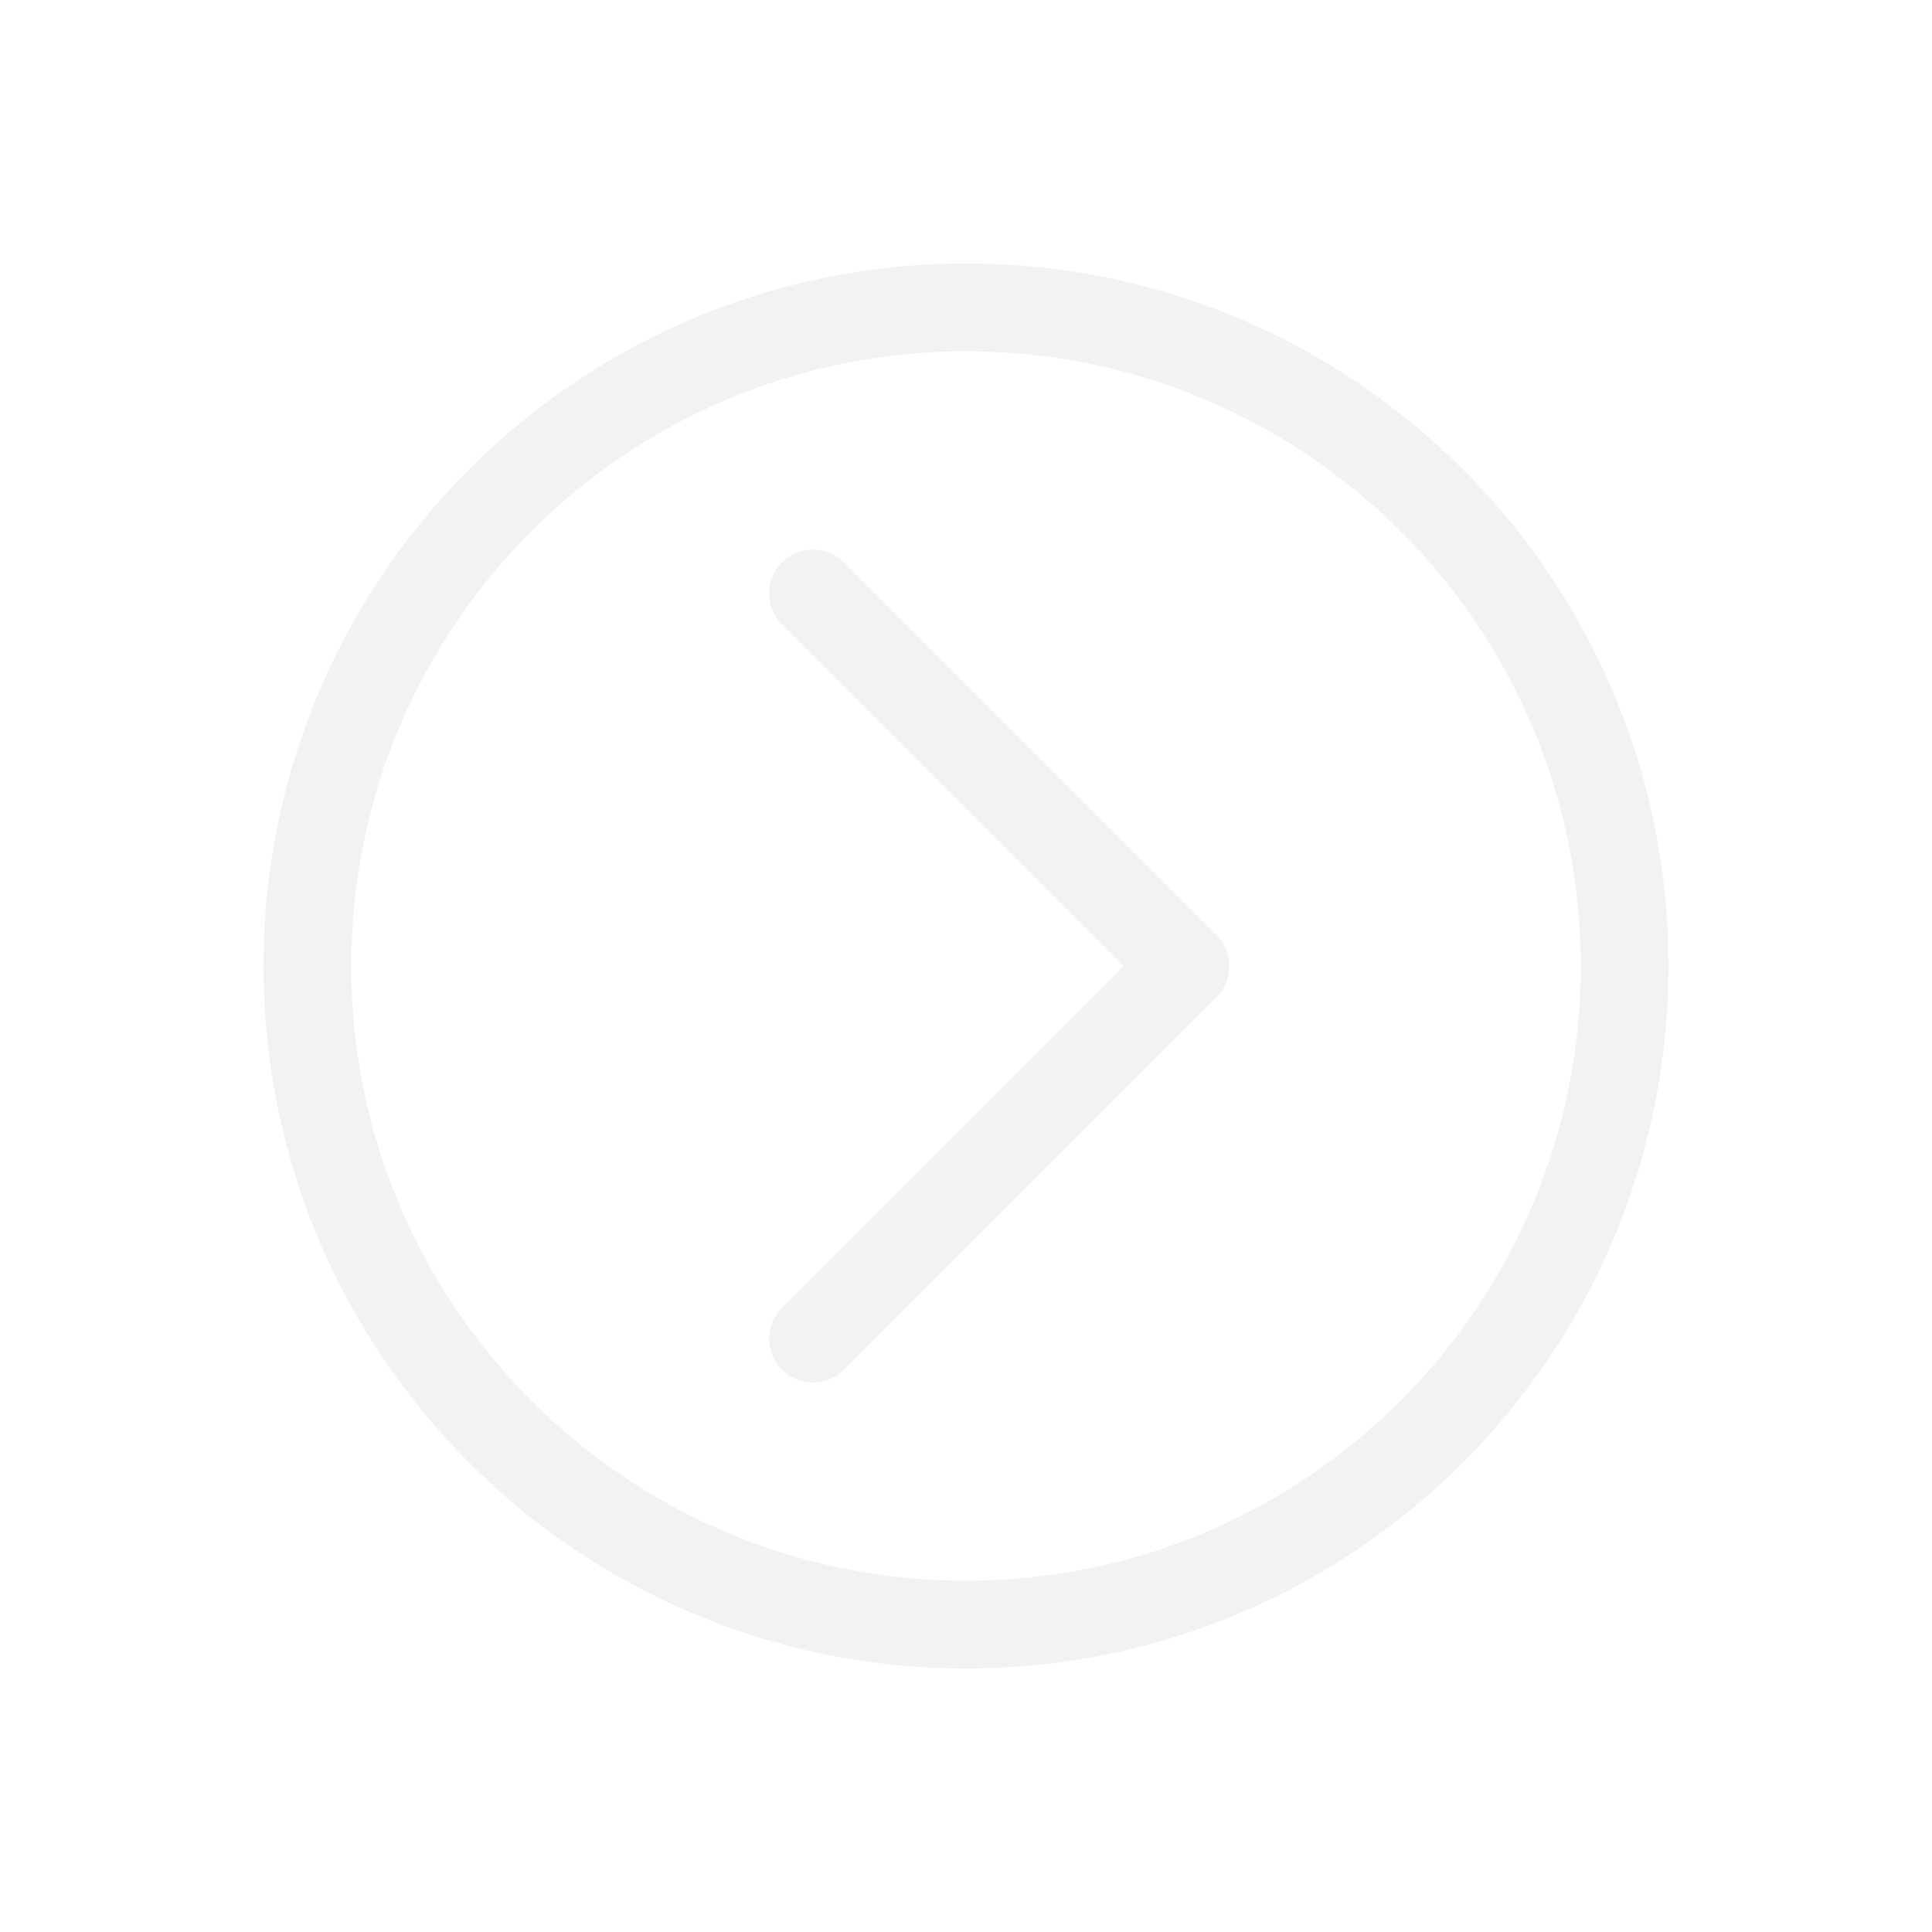
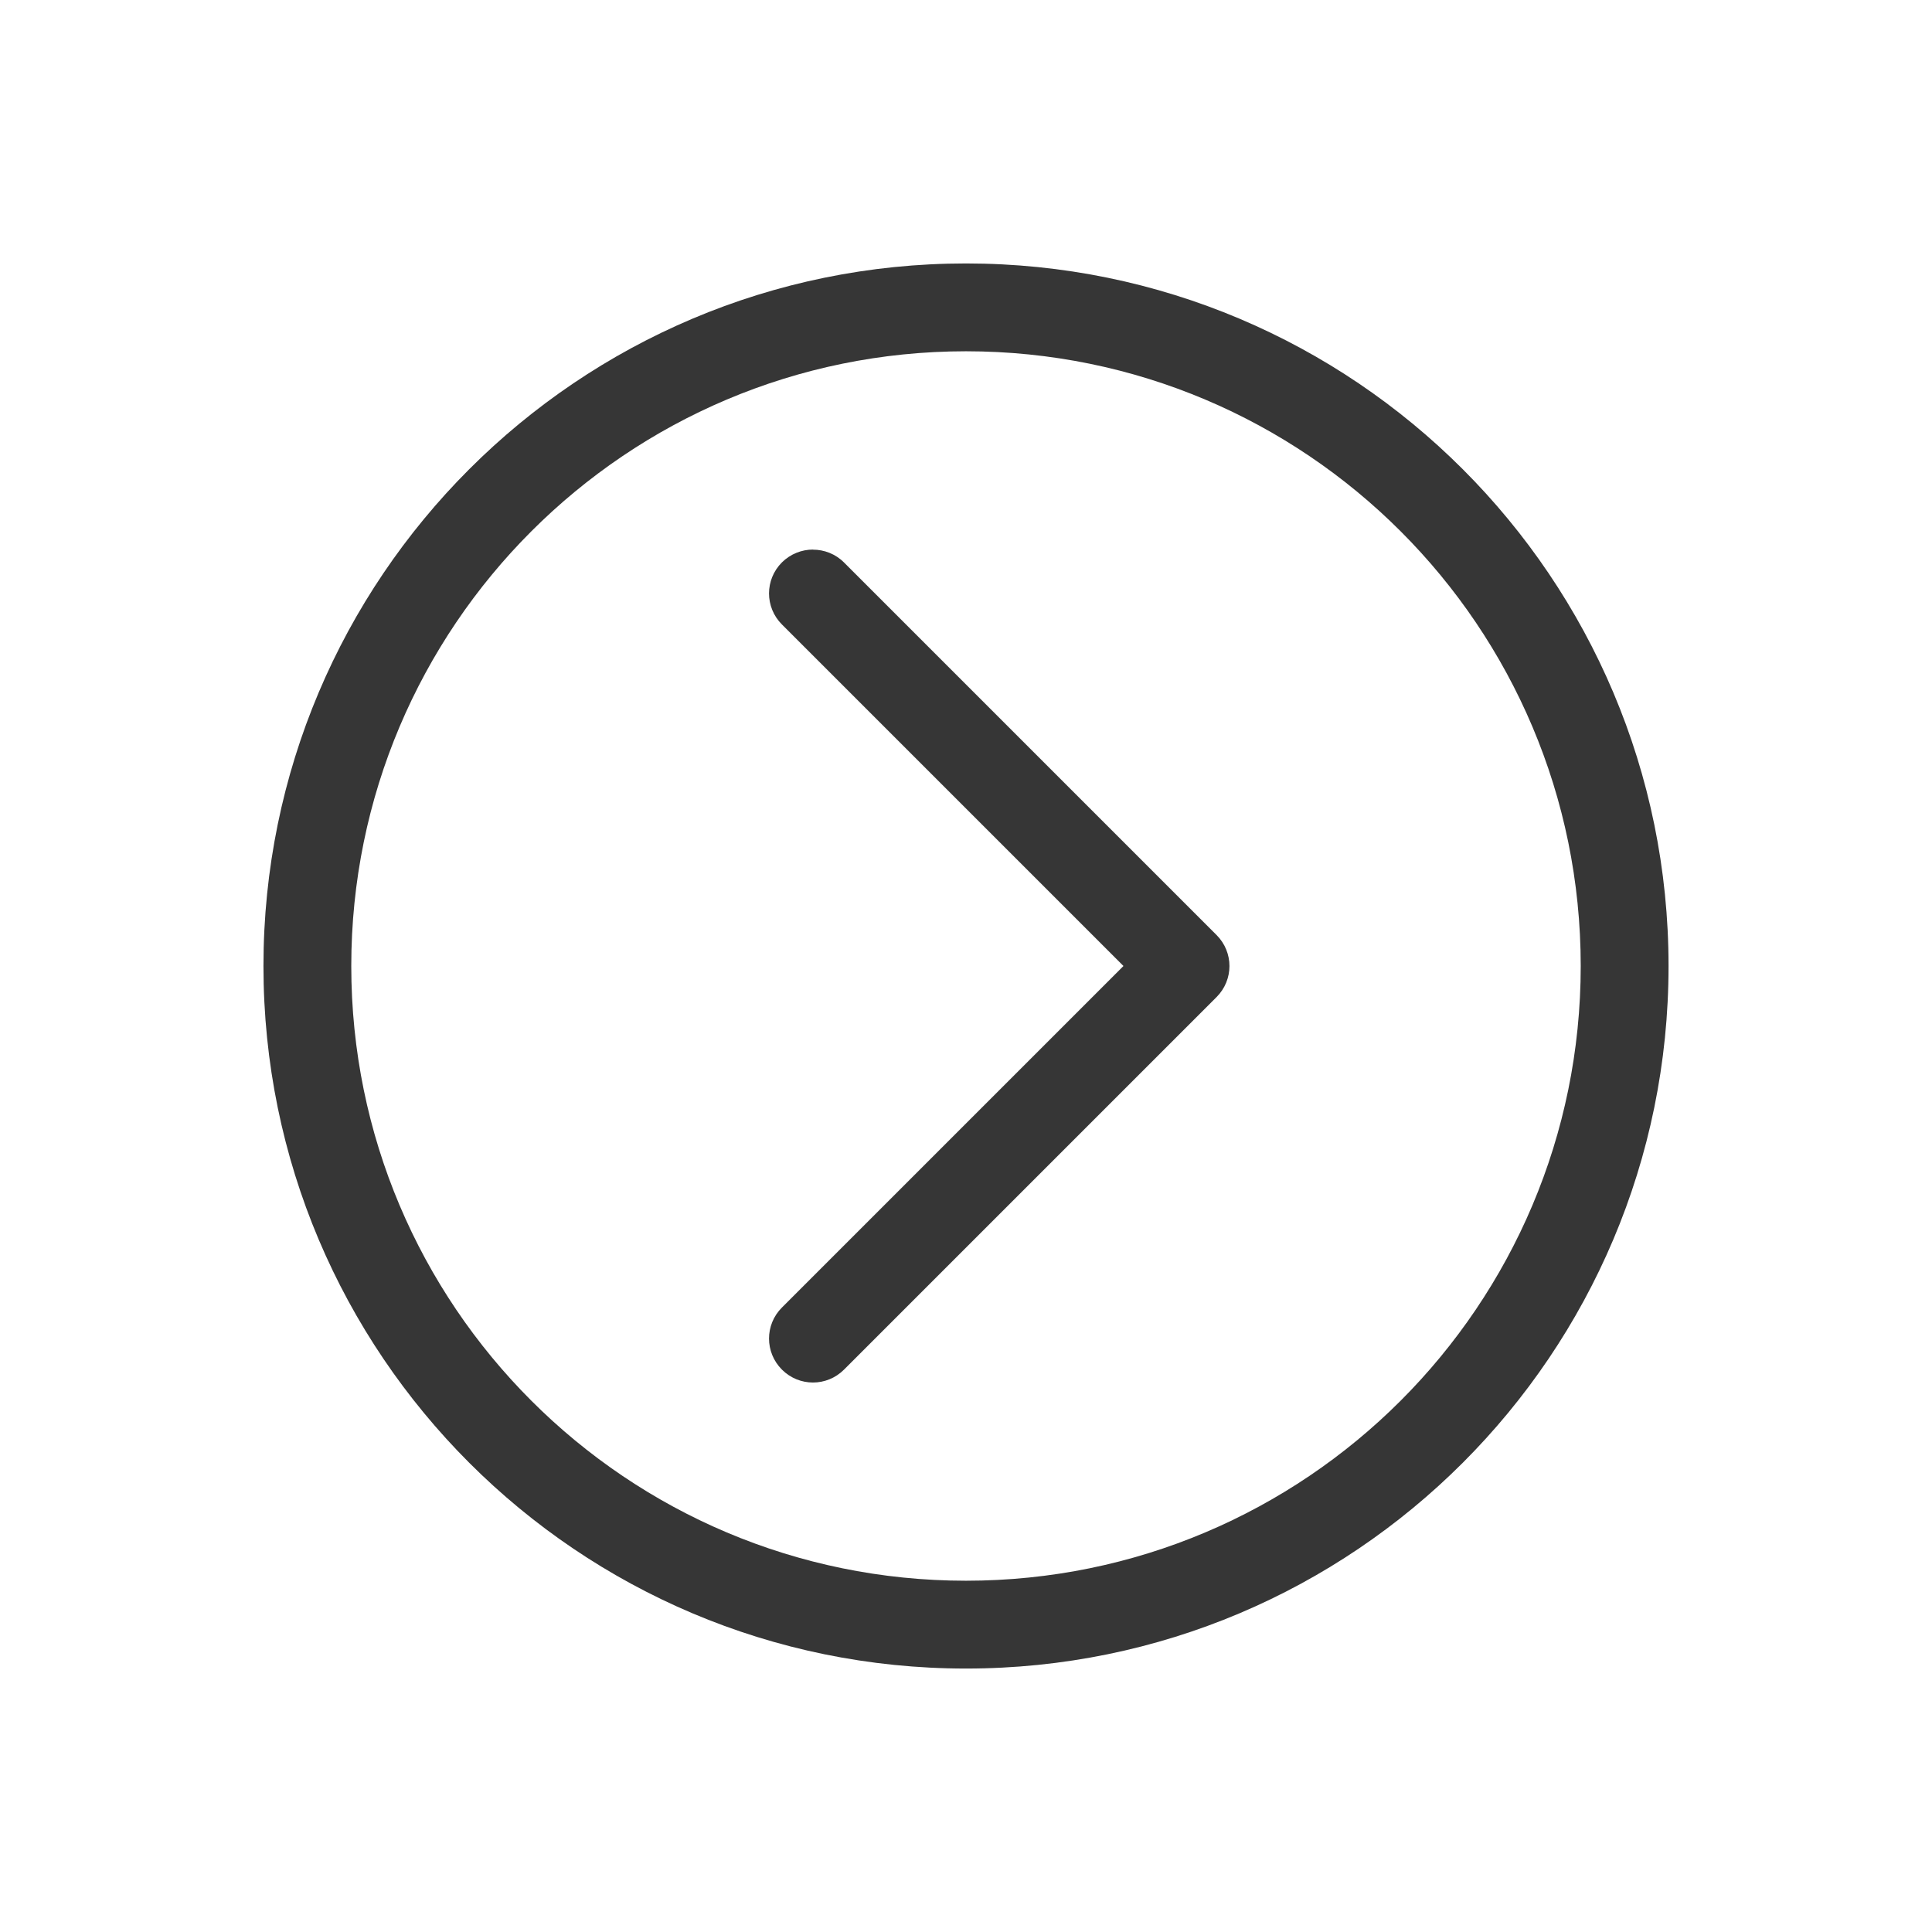
- <svg xmlns="http://www.w3.org/2000/svg" width="22" height="22" version="1.1" viewBox="0 0 22 22">
+ <svg xmlns="http://www.w3.org/2000/svg" version="1.1" viewBox="0 0 22 22">
  <defs>
    <style id="current-color-scheme" type="text/css">.ColorScheme-Text {
-         color:#f2f2f2;
+         color:#363636;
      }</style>
  </defs>
  <path class="ColorScheme-Text" d="m11 3a8 8 0 0 0-8 8 8 8 0 0 0 8 8 8 8 0 0 0 8-8 8 8 0 0 0-8-8zm0 1a7 7 0 0 1 7 7 7 7 0 0 1-7 7 7 7 0 0 1-7-7 7 7 0 0 1 7-7zm-1.742 2.258c-0.128 0-0.256 0.049-0.354 0.146-0.196 0.196-0.196 0.511 0 0.707l3.889 3.889-3.889 3.889c-0.196 0.196-0.196 0.511 0 0.707s0.511 0.196 0.707 0l4.242-4.242c0.196-0.196 0.196-0.511 0-0.707l-4.242-4.242c-0.098-0.098-0.226-0.146-0.354-0.146z" fill="currentColor" />
</svg>
